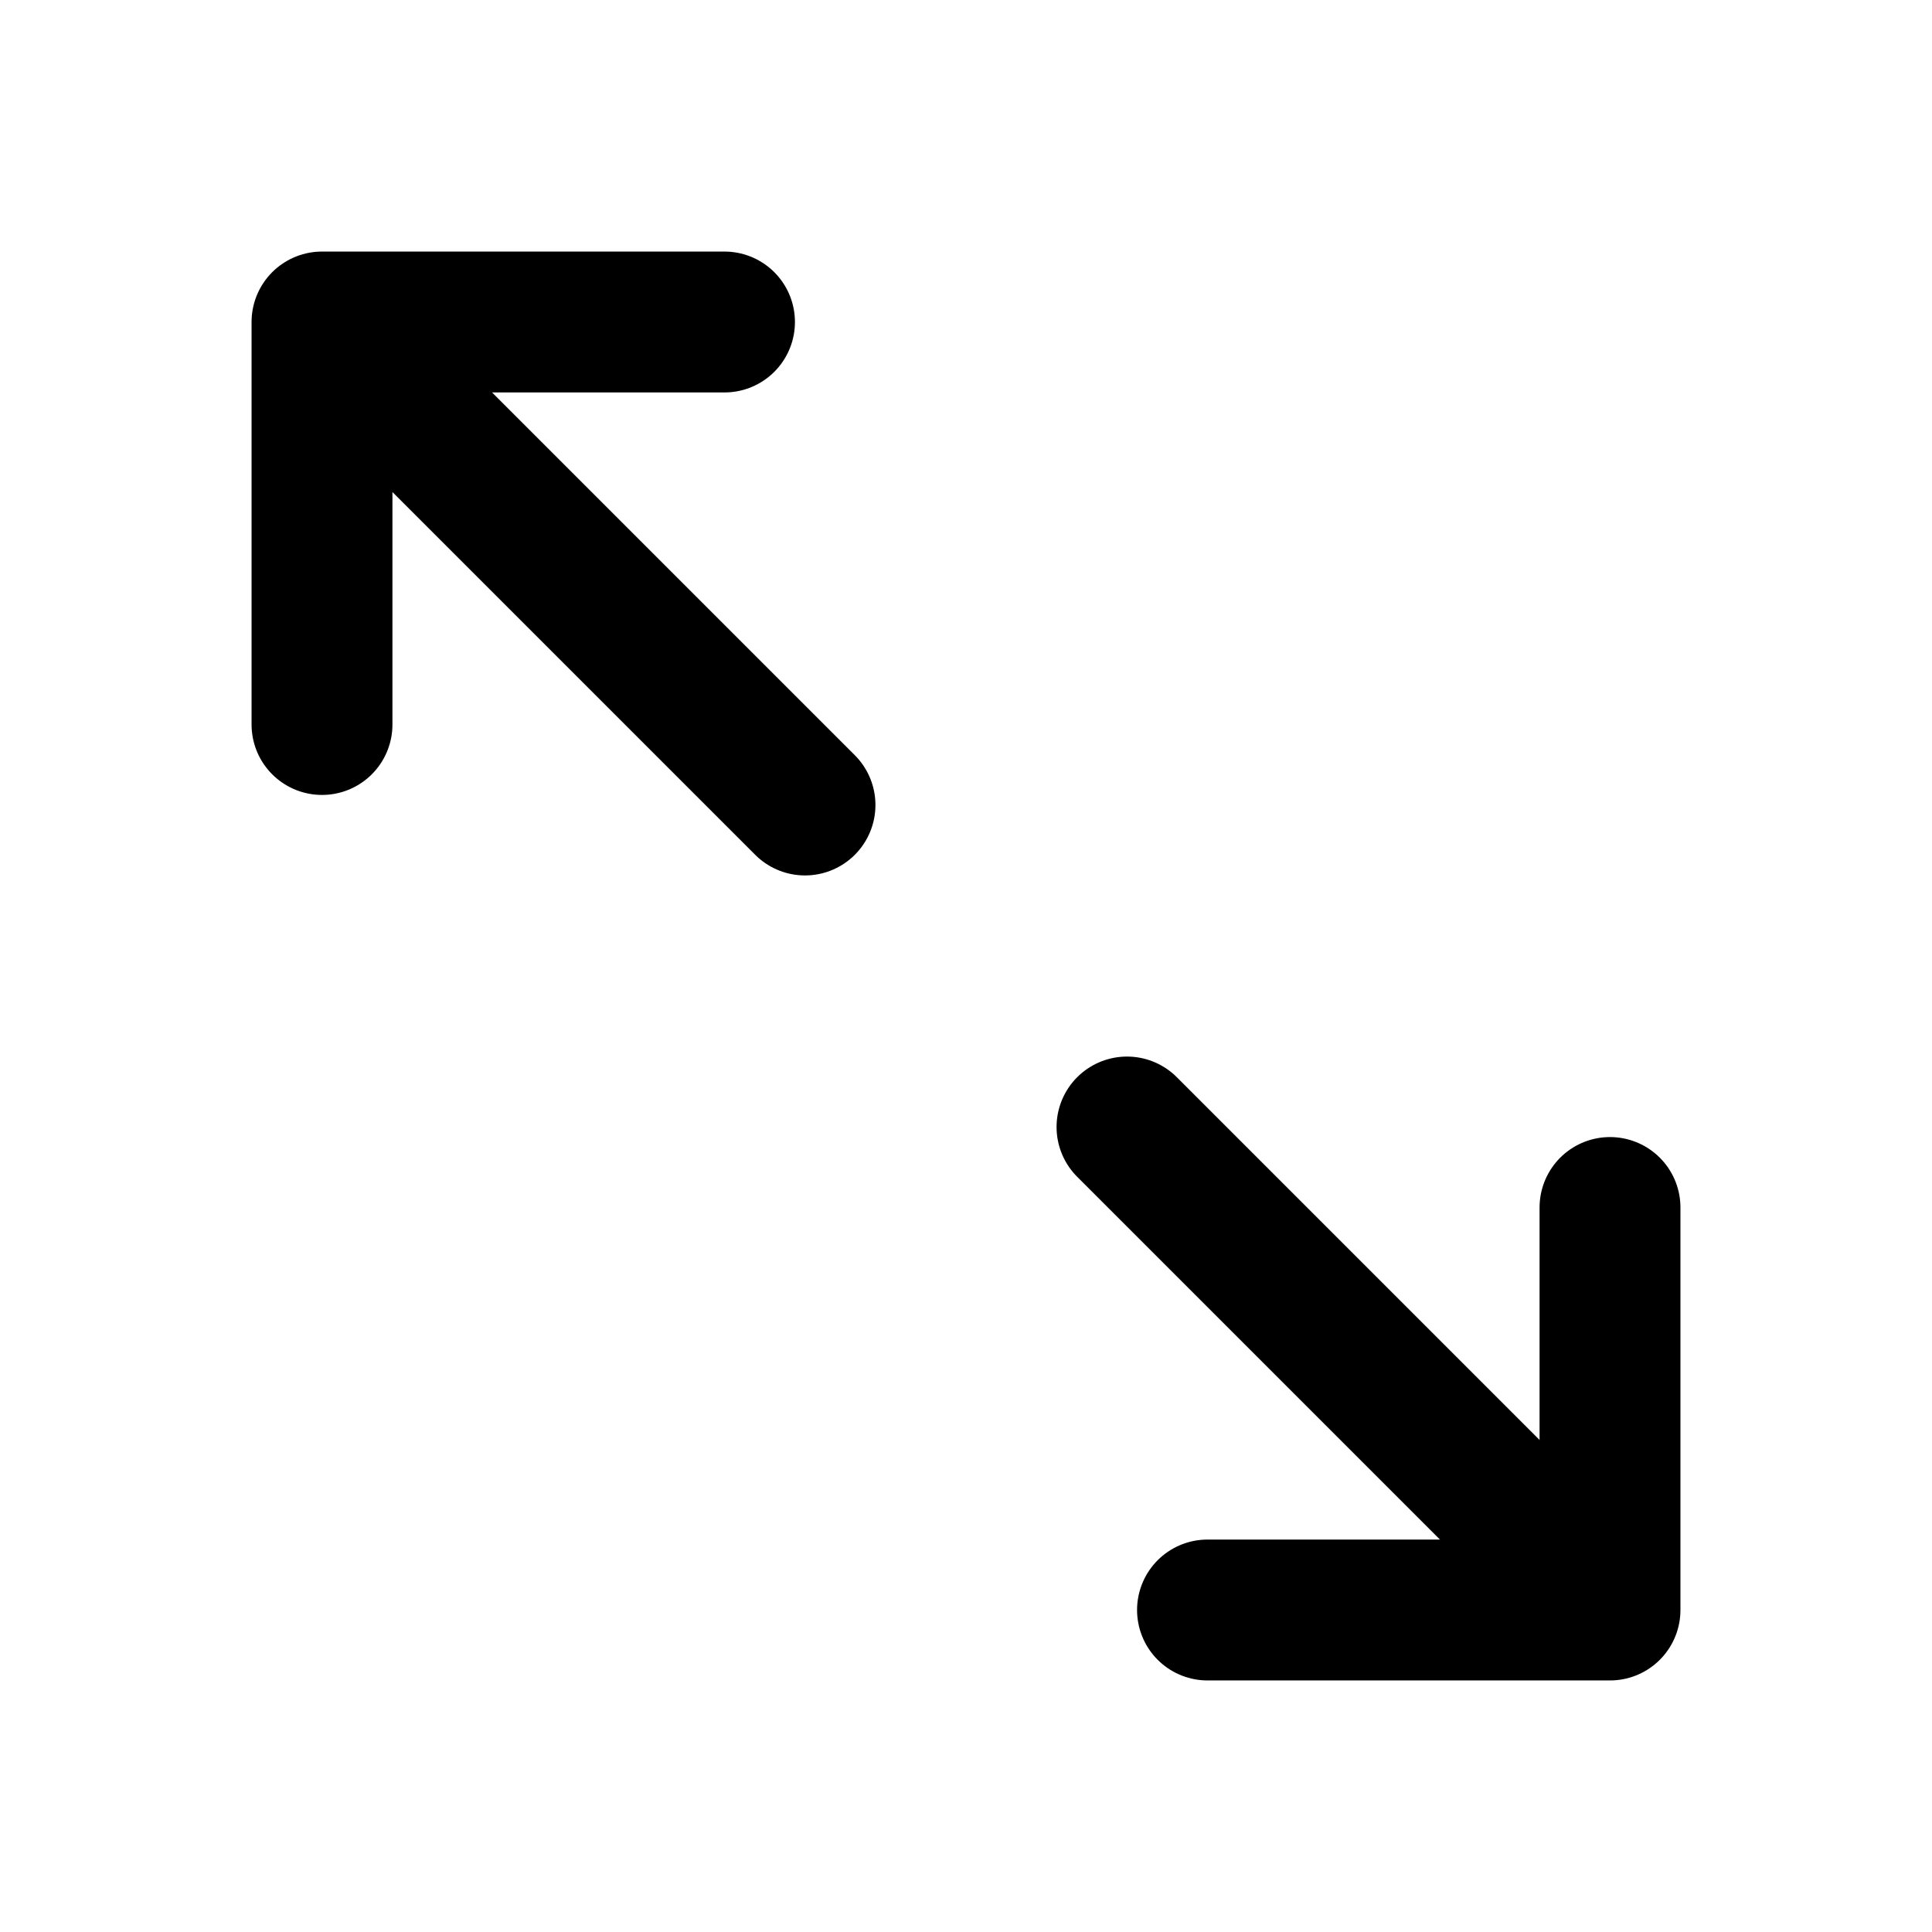
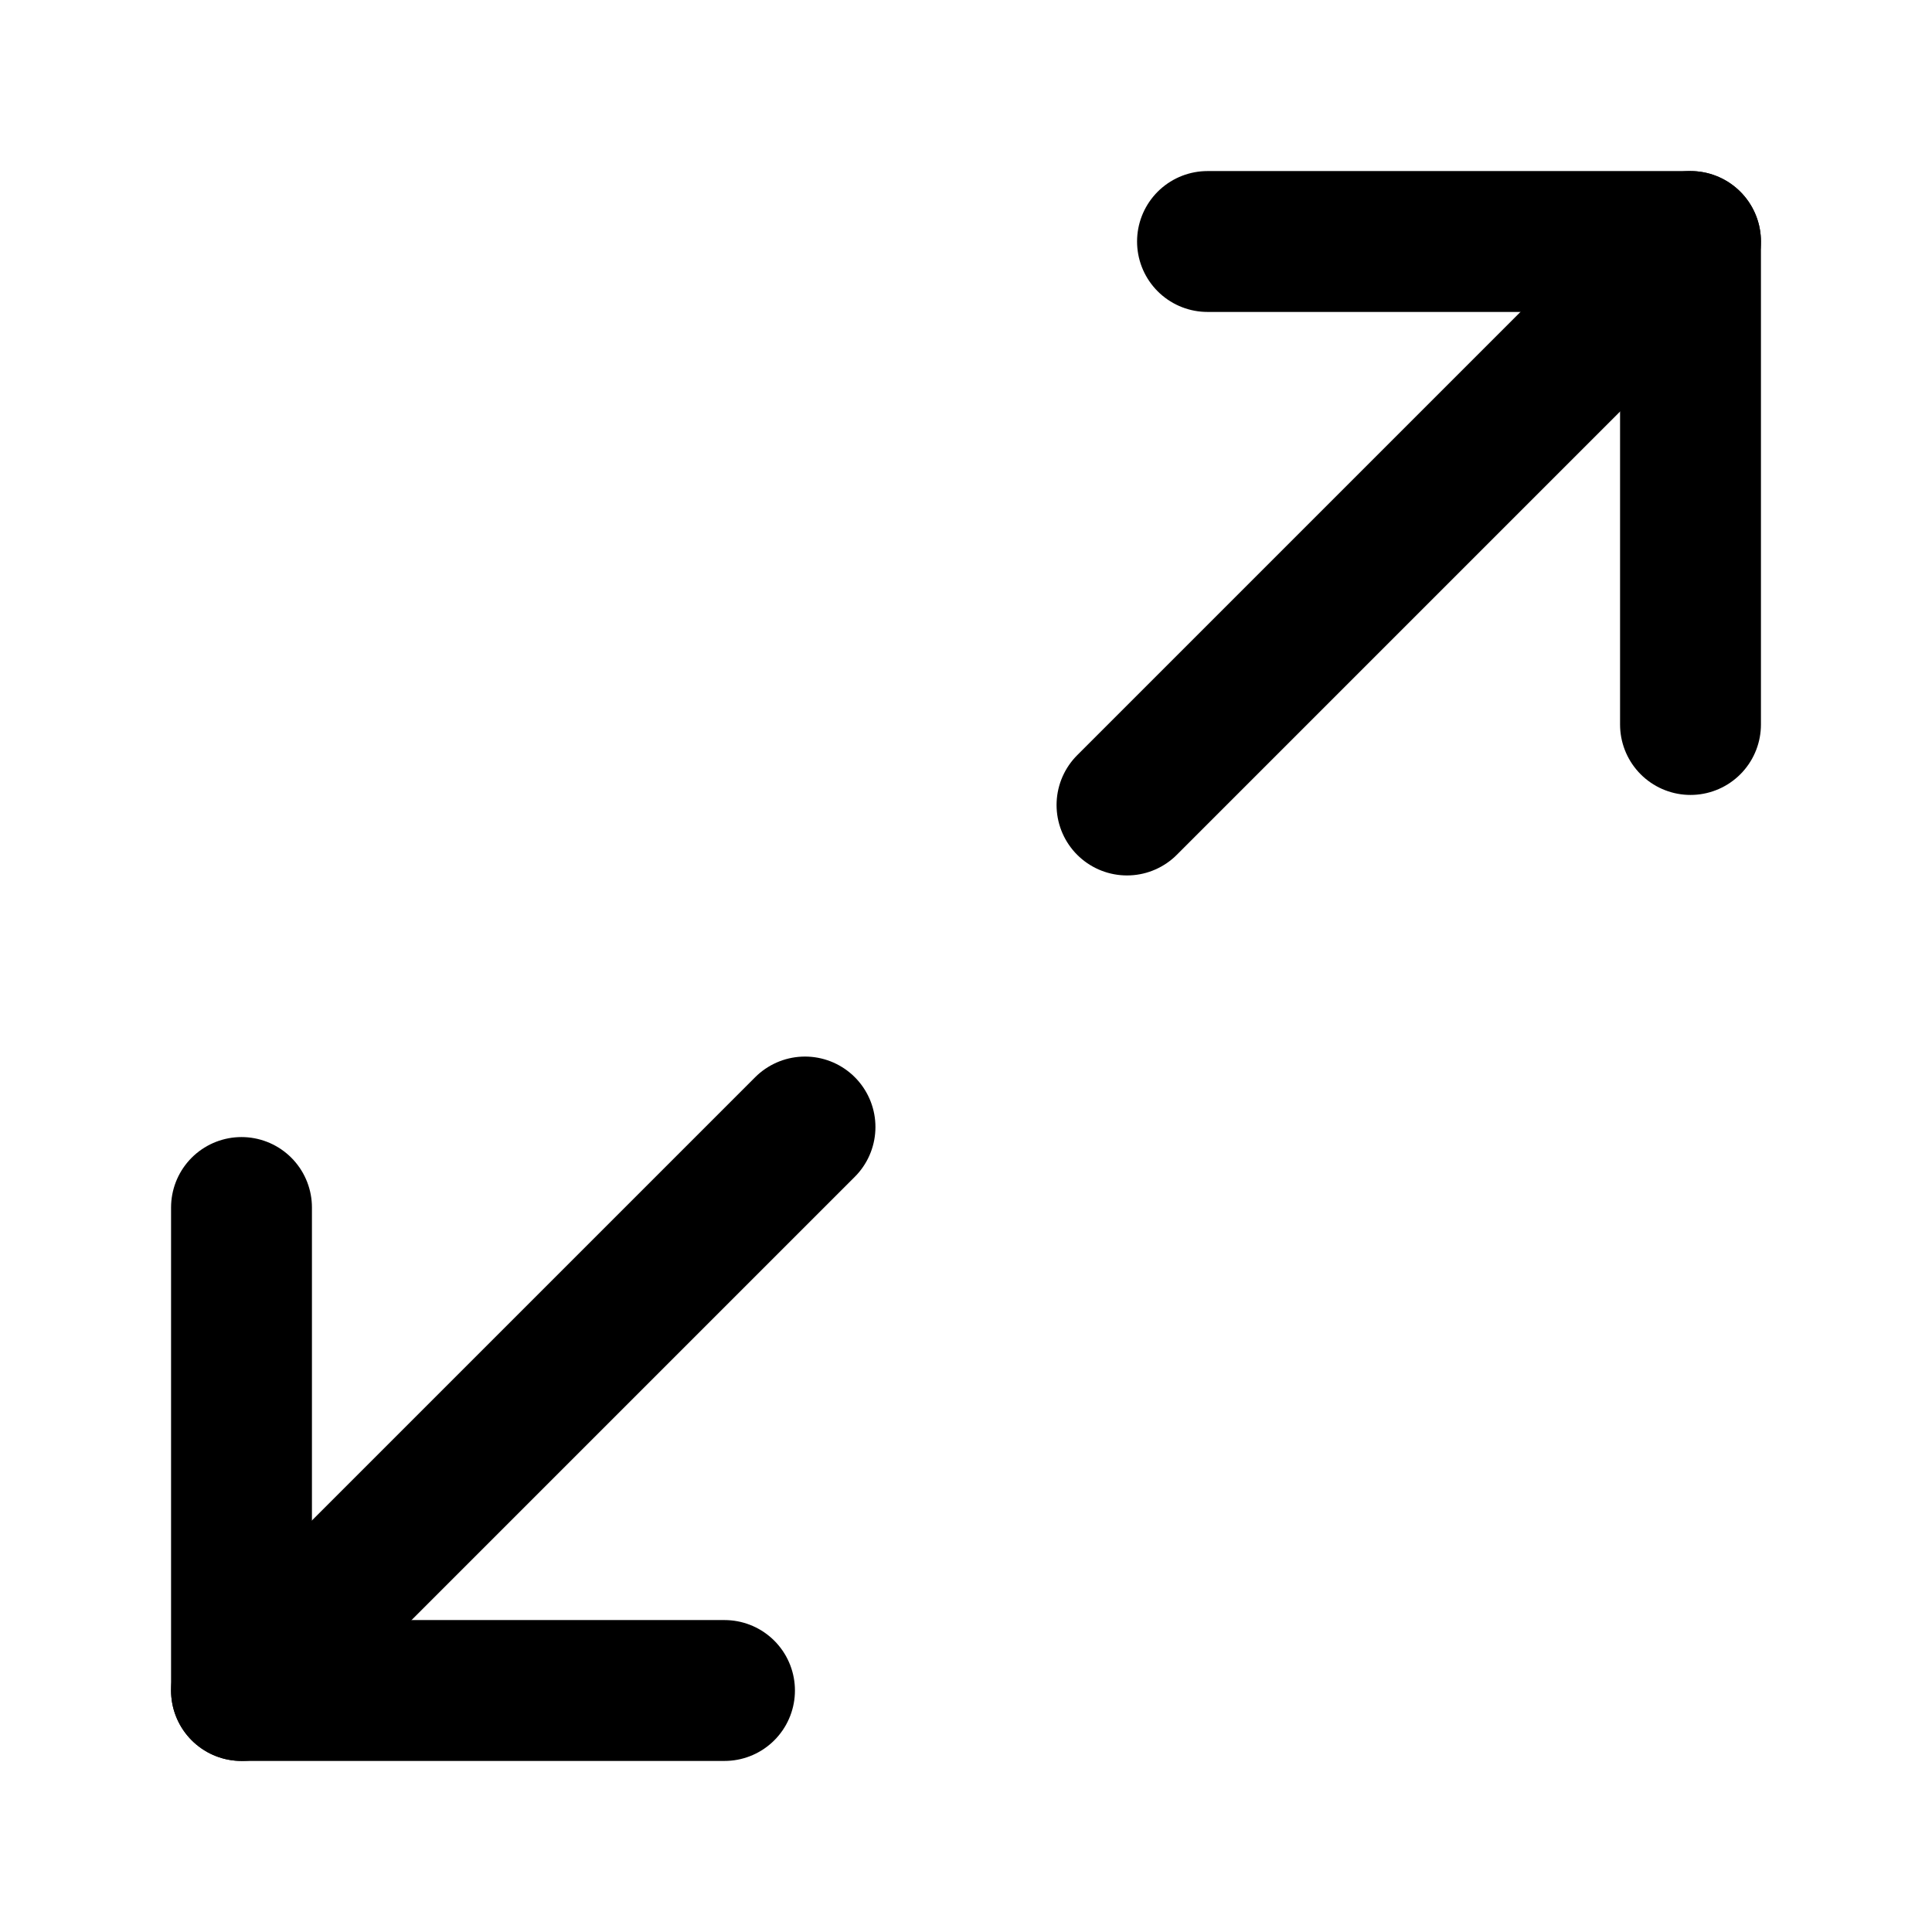
<svg xmlns="http://www.w3.org/2000/svg" viewBox="0 0 24 24" fill="none" stroke="currentColor" stroke-width="1.75" stroke-linecap="round" stroke-linejoin="round">
-   <path d="M9 4H4v5m0-5 6 6m5 10h5v-5m0 5-6-6" />
+   <path d="M15 3L21 3L21 9" />
+   <path d="M21 3L14 10" />
+   <path d="M3 21L10 14" />
+   <path d="M9 21L3 21L3 15" />
</svg>
